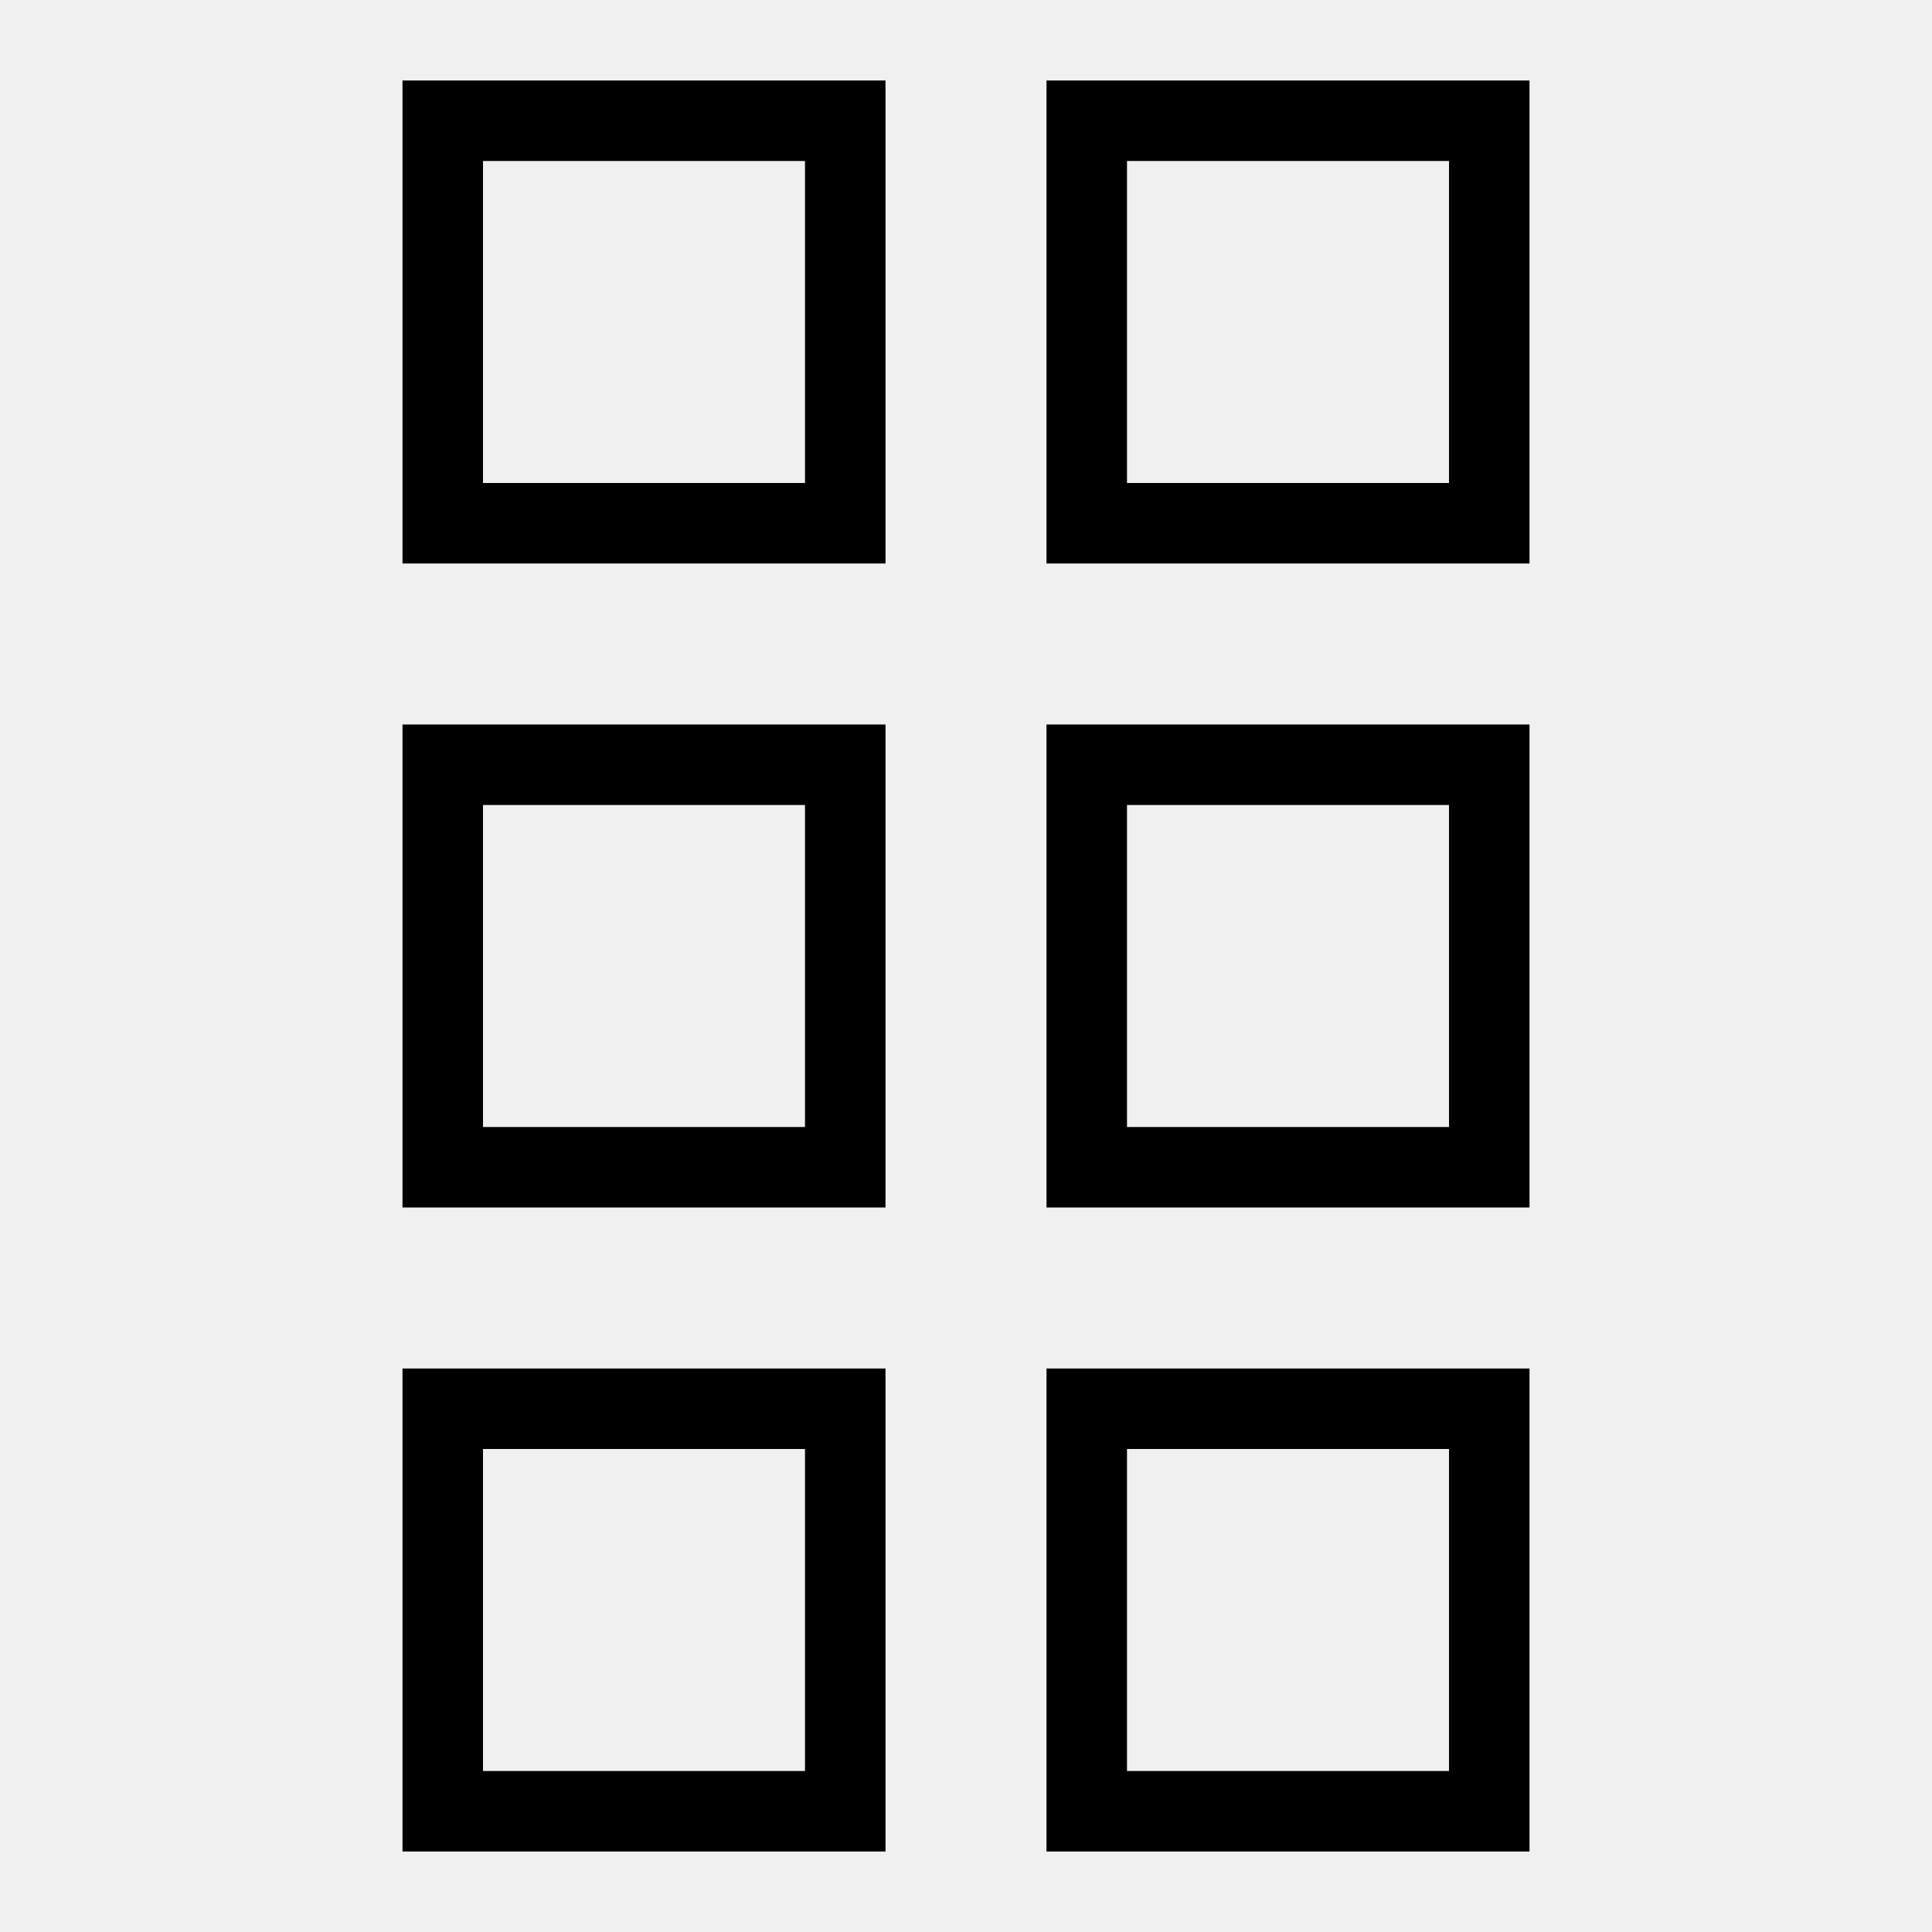
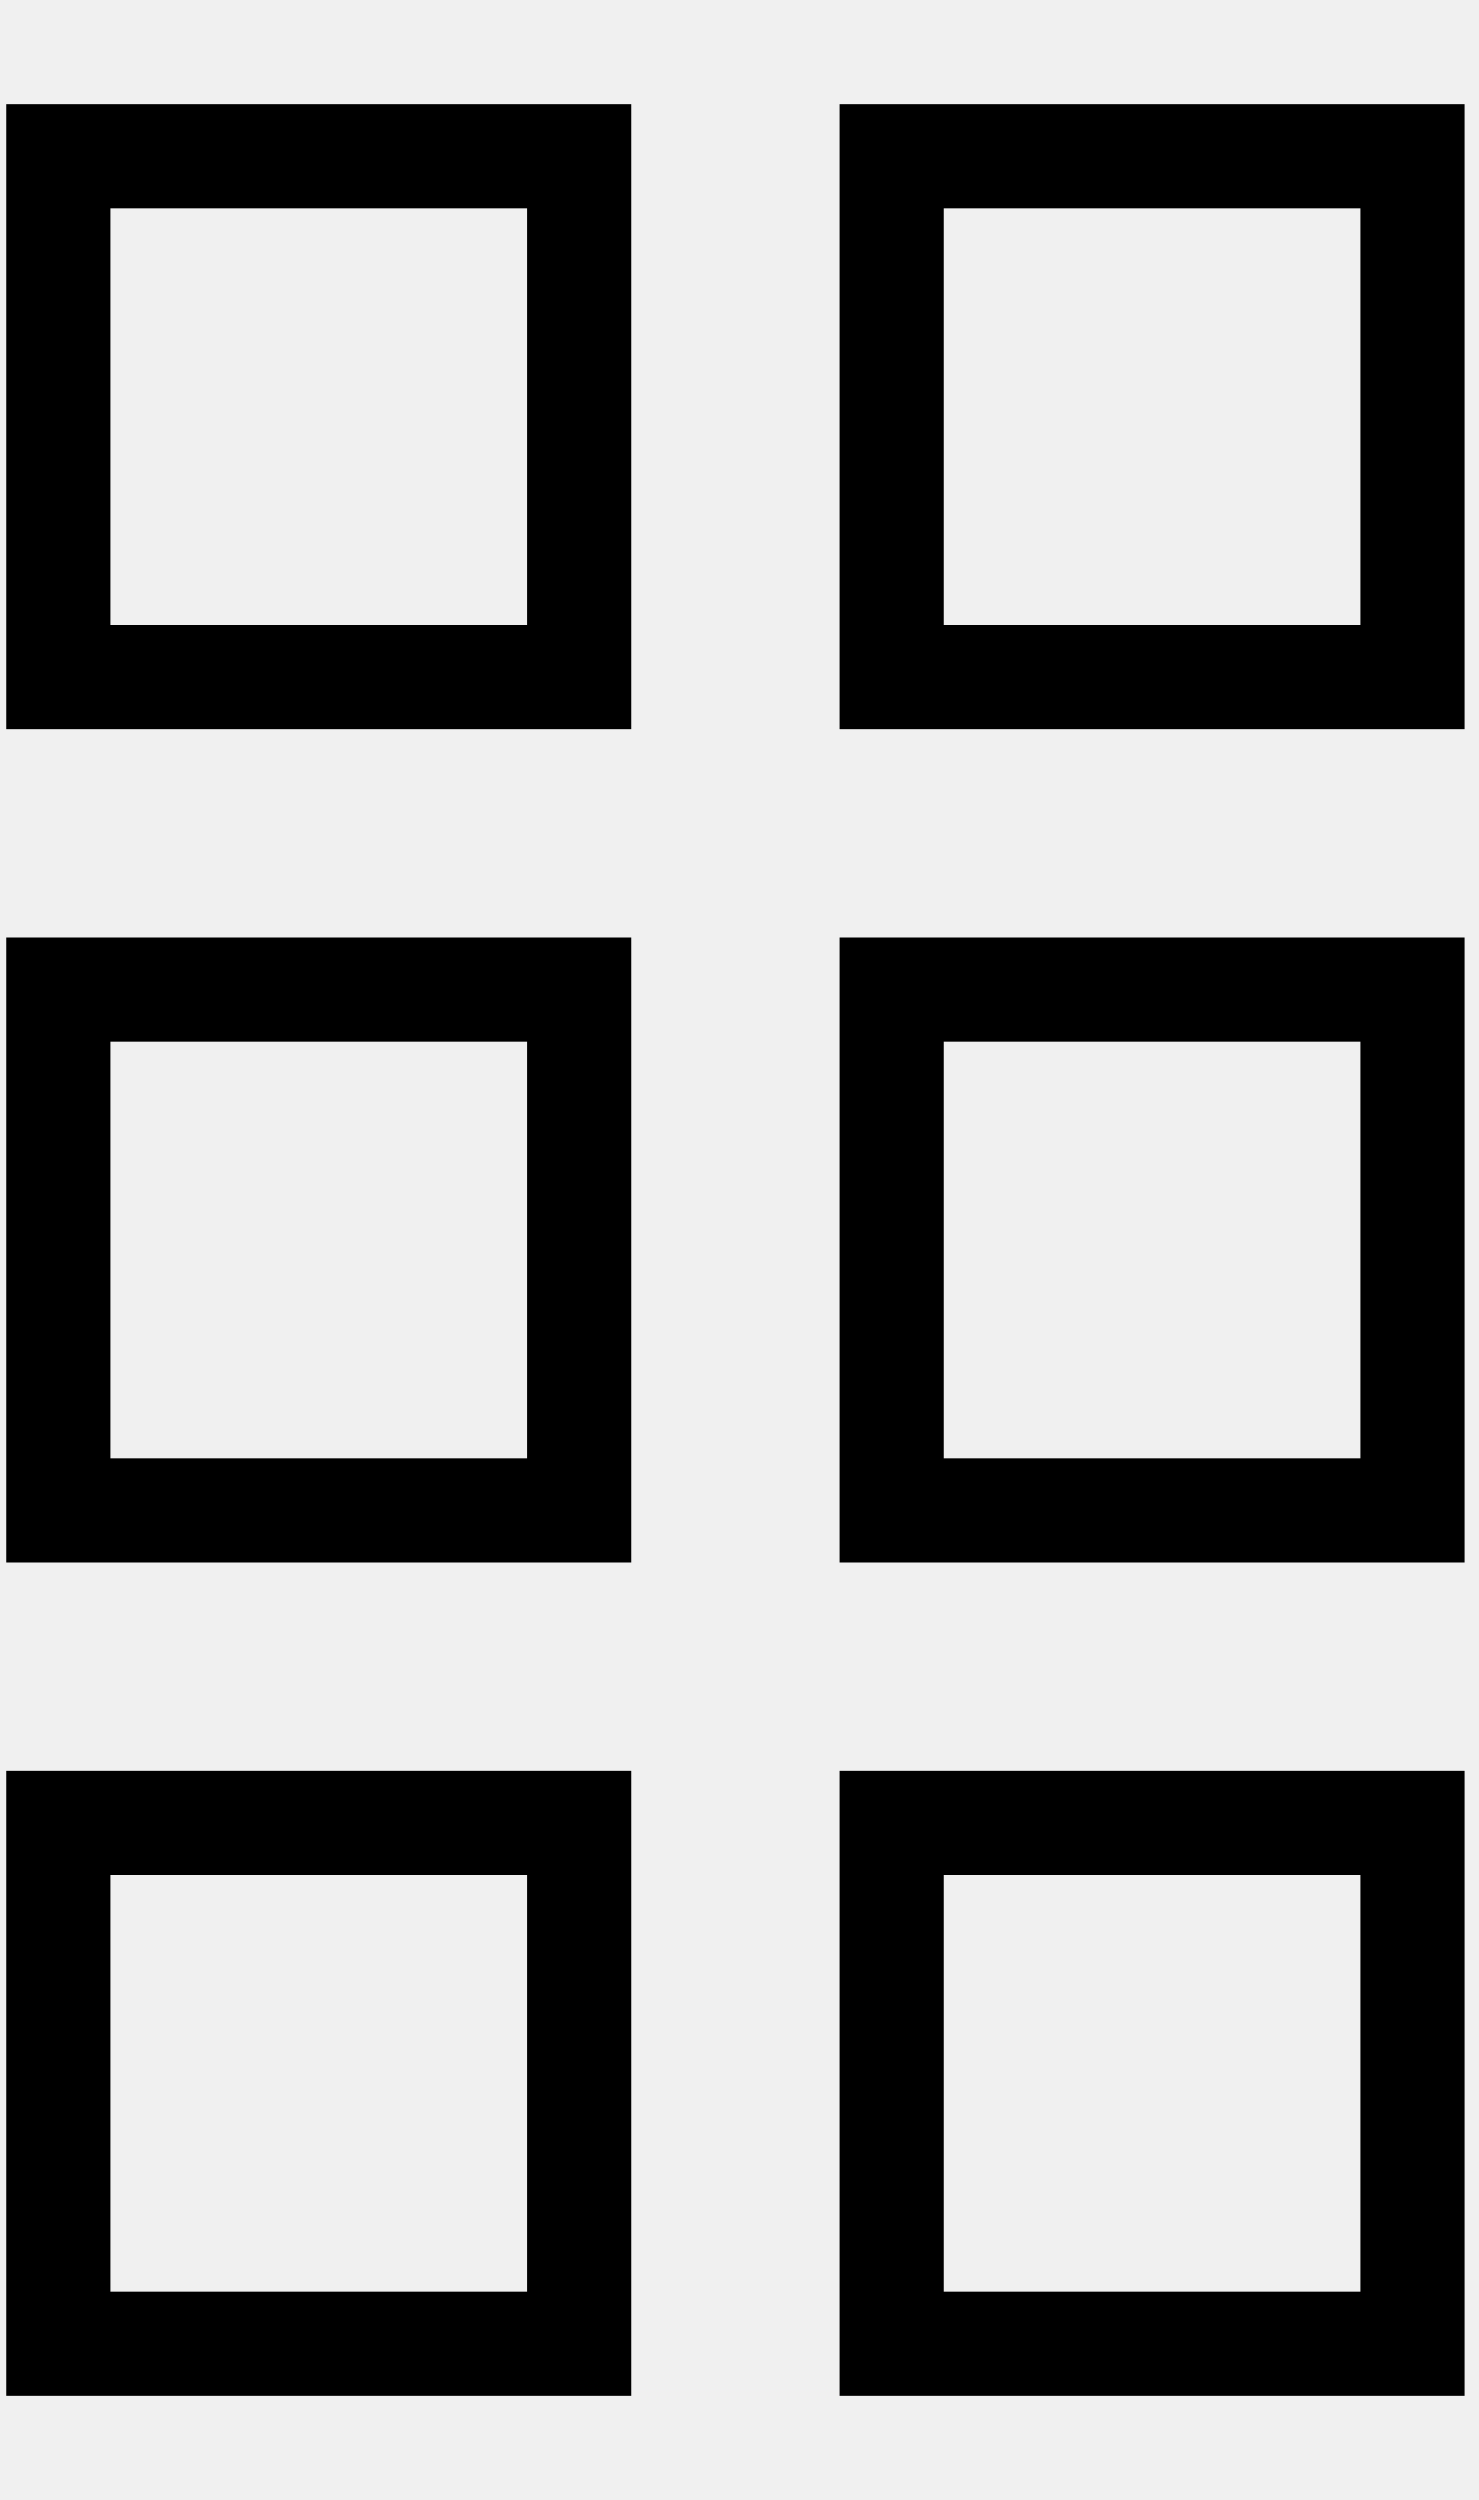
- <svg xmlns="http://www.w3.org/2000/svg" width="24" height="24" viewBox="0 0 24 24" version="1.1">
-   <g id="Canvas" fill="none">
-     <g id="ic" clip-path="url(#clip0)">
-       <g id="2columns">
-         <g id="Rectangle">
-           <rect x="-0.5" y="-0.5" width="5" height="5" transform="translate(6 2)" stroke="black" />
-         </g>
-         <g id="Rectangle_2">
-           <rect x="-0.5" y="-0.5" width="5" height="5" transform="translate(14 2)" stroke="black" />
-         </g>
-         <g id="Rectangle_3">
-           <rect x="-0.5" y="-0.5" width="5" height="5" transform="translate(6 10)" stroke="black" />
-         </g>
-         <g id="Rectangle_4">
-           <rect x="-0.5" y="-0.5" width="5" height="5" transform="translate(14 10)" stroke="black" />
-         </g>
-         <g id="Rectangle_5">
-           <rect x="-0.5" y="-0.5" width="5" height="5" transform="translate(6 18)" stroke="black" />
-         </g>
-         <g id="Rectangle_6">
-           <rect x="-0.5" y="-0.5" width="5" height="5" transform="translate(14 18)" stroke="black" />
+ <svg xmlns="http://www.w3.org/2000/svg" height="24" id="Layer_1" data-name="Layer 1" viewBox="0 0 14.19 24">
+   <defs>
+     <style>.cls-1,.cls-3{fill:none;}.cls-2{clip-path:url(#clip-path);}.cls-3{stroke:#000;}</style>
+     <clipPath id="clip-path">
+       <rect class="cls-1" x="-4.94" width="24" height="24" />
+     </clipPath>
+   </defs>
+   <g id="Canvas">
+     <g class="cls-2">
+       <g id="ic">
+         <g id="_2columns" data-name="2columns">
+           <g id="Rectangle">
+             <rect class="cls-3" x="0.56" y="1.5" width="5" height="5" />
+           </g>
+           <g id="Rectangle_2" data-name="Rectangle 2">
+             <rect class="cls-3" x="8.56" y="1.5" width="5" height="5" />
+           </g>
+           <g id="Rectangle_3" data-name="Rectangle 3">
+             <rect class="cls-3" x="0.56" y="9.5" width="5" height="5" />
+           </g>
+           <g id="Rectangle_4" data-name="Rectangle 4">
+             <rect class="cls-3" x="8.56" y="9.5" width="5" height="5" />
+           </g>
+           <g id="Rectangle_5" data-name="Rectangle 5">
+             <rect class="cls-3" x="0.56" y="17.5" width="5" height="5" />
+           </g>
+           <g id="Rectangle_6" data-name="Rectangle 6">
+             <rect class="cls-3" x="8.56" y="17.5" width="5" height="5" />
+           </g>
        </g>
      </g>
    </g>
  </g>
-   <defs>
-     <clipPath id="clip0">
-       <rect width="24" height="24" fill="white" />
-     </clipPath>
-   </defs>
</svg>
